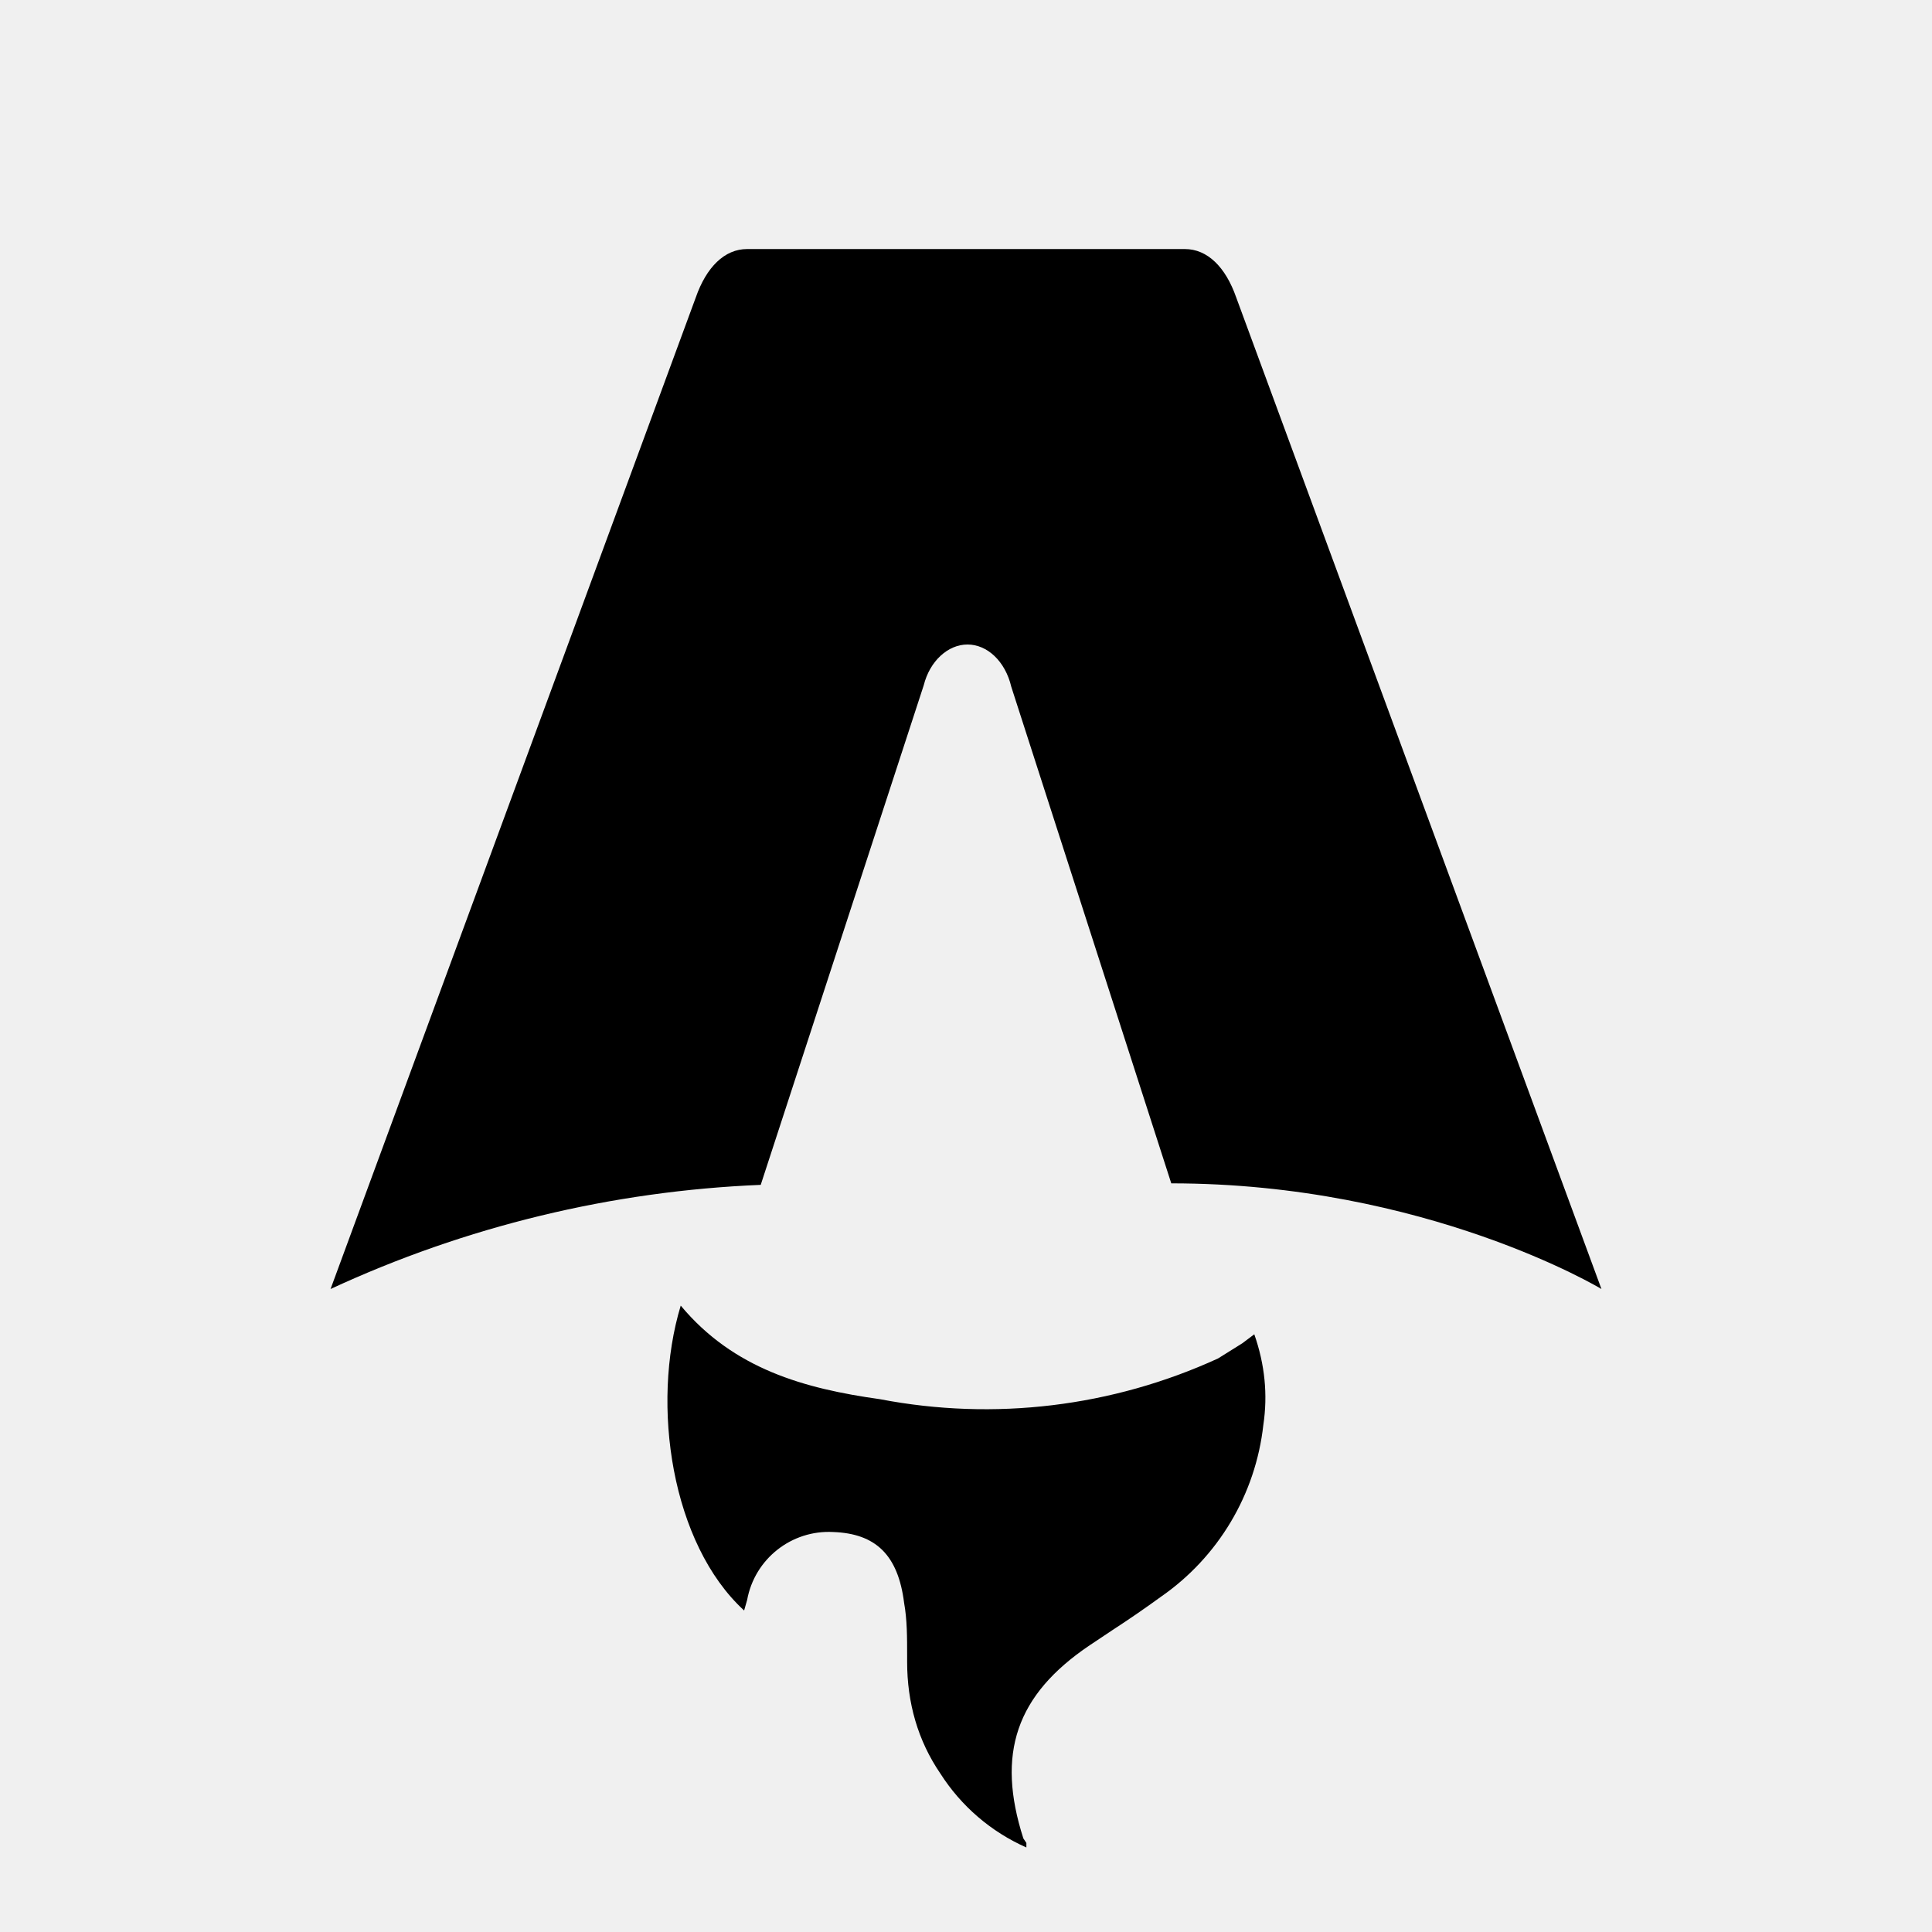
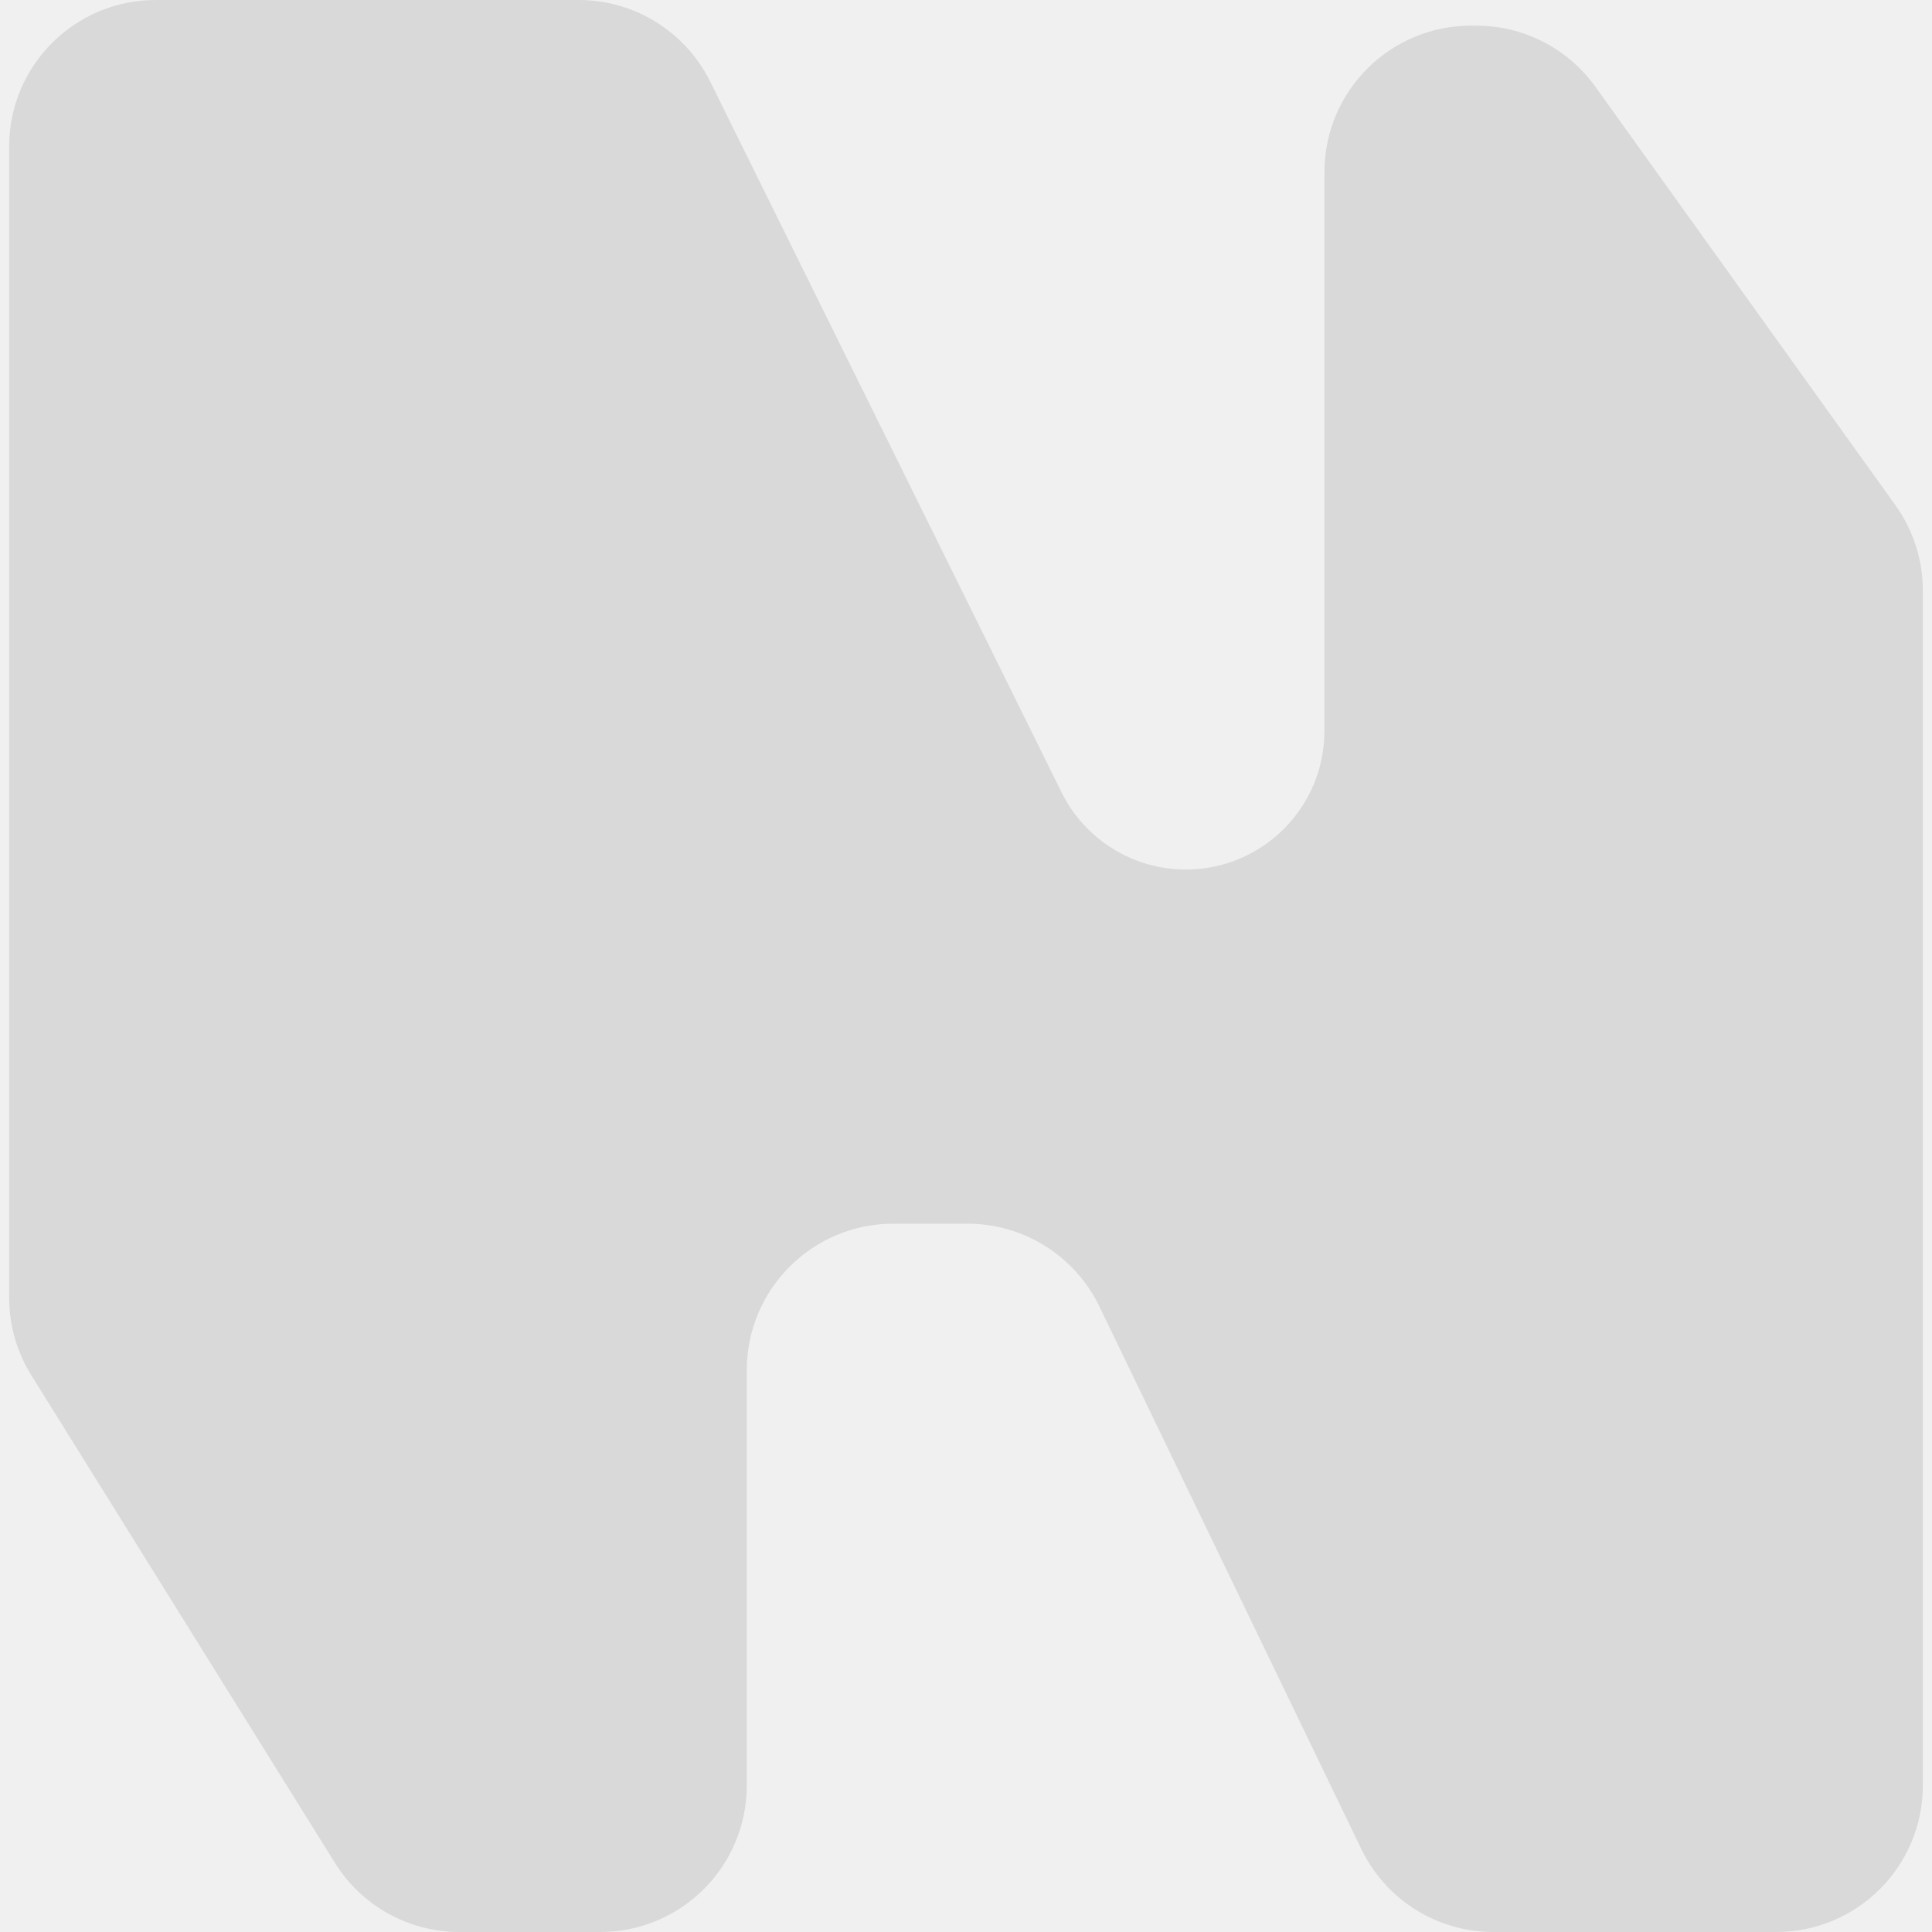
- <svg xmlns="http://www.w3.org/2000/svg" fill="none" viewBox="0 0 128 128">
-   <path d="M50.4 78.5a75.1 75.1 0 0 0-28.5 6.9l24.2-65.7c.7-2 1.9-3.2 3.4-3.2h29c1.5 0 2.7 1.2 3.4 3.2l24.2 65.7s-11.6-7-28.5-7L67 45.5c-.4-1.7-1.6-2.8-2.9-2.8-1.3 0-2.5 1.1-2.9 2.7L50.4 78.5Zm-1.1 28.2Zm-4.2-20.2c-2 6.6-.6 15.8 4.2 20.2a17.5 17.5 0 0 1 .2-.7 5.5 5.5 0 0 1 5.7-4.5c2.8.1 4.3 1.5 4.7 4.7.2 1.1.2 2.3.2 3.5v.4c0 2.7.7 5.2 2.2 7.4a13 13 0 0 0 5.7 4.9v-.3l-.2-.3c-1.8-5.6-.5-9.5 4.4-12.8l1.5-1a73 73 0 0 0 3.2-2.2 16 16 0 0 0 6.8-11.4c.3-2 .1-4-.6-6l-.8.6-1.6 1a37 37 0 0 1-22.4 2.7c-5-.7-9.7-2-13.2-6.2Z" />
-   <style>
-         path { fill: #000; }
-         @media (prefers-color-scheme: dark) {
-             path { fill: #FFF; }
-         }
-     </style>
+ <svg xmlns="http://www.w3.org/2000/svg" width="200" height="200" viewBox="0 0 200 200" fill="none">
+   <path d="M59.919 0L16.119 0C7.74 0 0.948 6.792 0.948 15.171L0.948 134.348C0.948 137.183 1.742 139.961 3.241 142.367L34.674 192.848C37.444 197.296 42.313 200 47.552 200H62.136C70.515 200 77.307 193.208 77.307 184.829V141.846C77.307 133.467 84.099 126.675 92.478 126.675H100.149C105.971 126.675 111.28 130.007 113.811 135.25L140.93 191.425C143.461 196.668 148.769 200 154.592 200H183.881C192.26 200 199.052 193.208 199.052 184.829V61.135C199.052 57.963 198.058 54.872 196.21 52.295L165.158 8.986C162.309 5.012 157.719 2.655 152.829 2.655H152.275C143.897 2.655 137.105 9.447 137.105 17.826V75.664C137.105 83.588 130.681 90.013 122.756 90.013C117.298 90.013 112.312 86.916 109.893 82.023L73.519 8.447C70.961 3.274 65.69 0 59.919 0Z" fill="#D9D9D9" />
</svg>
